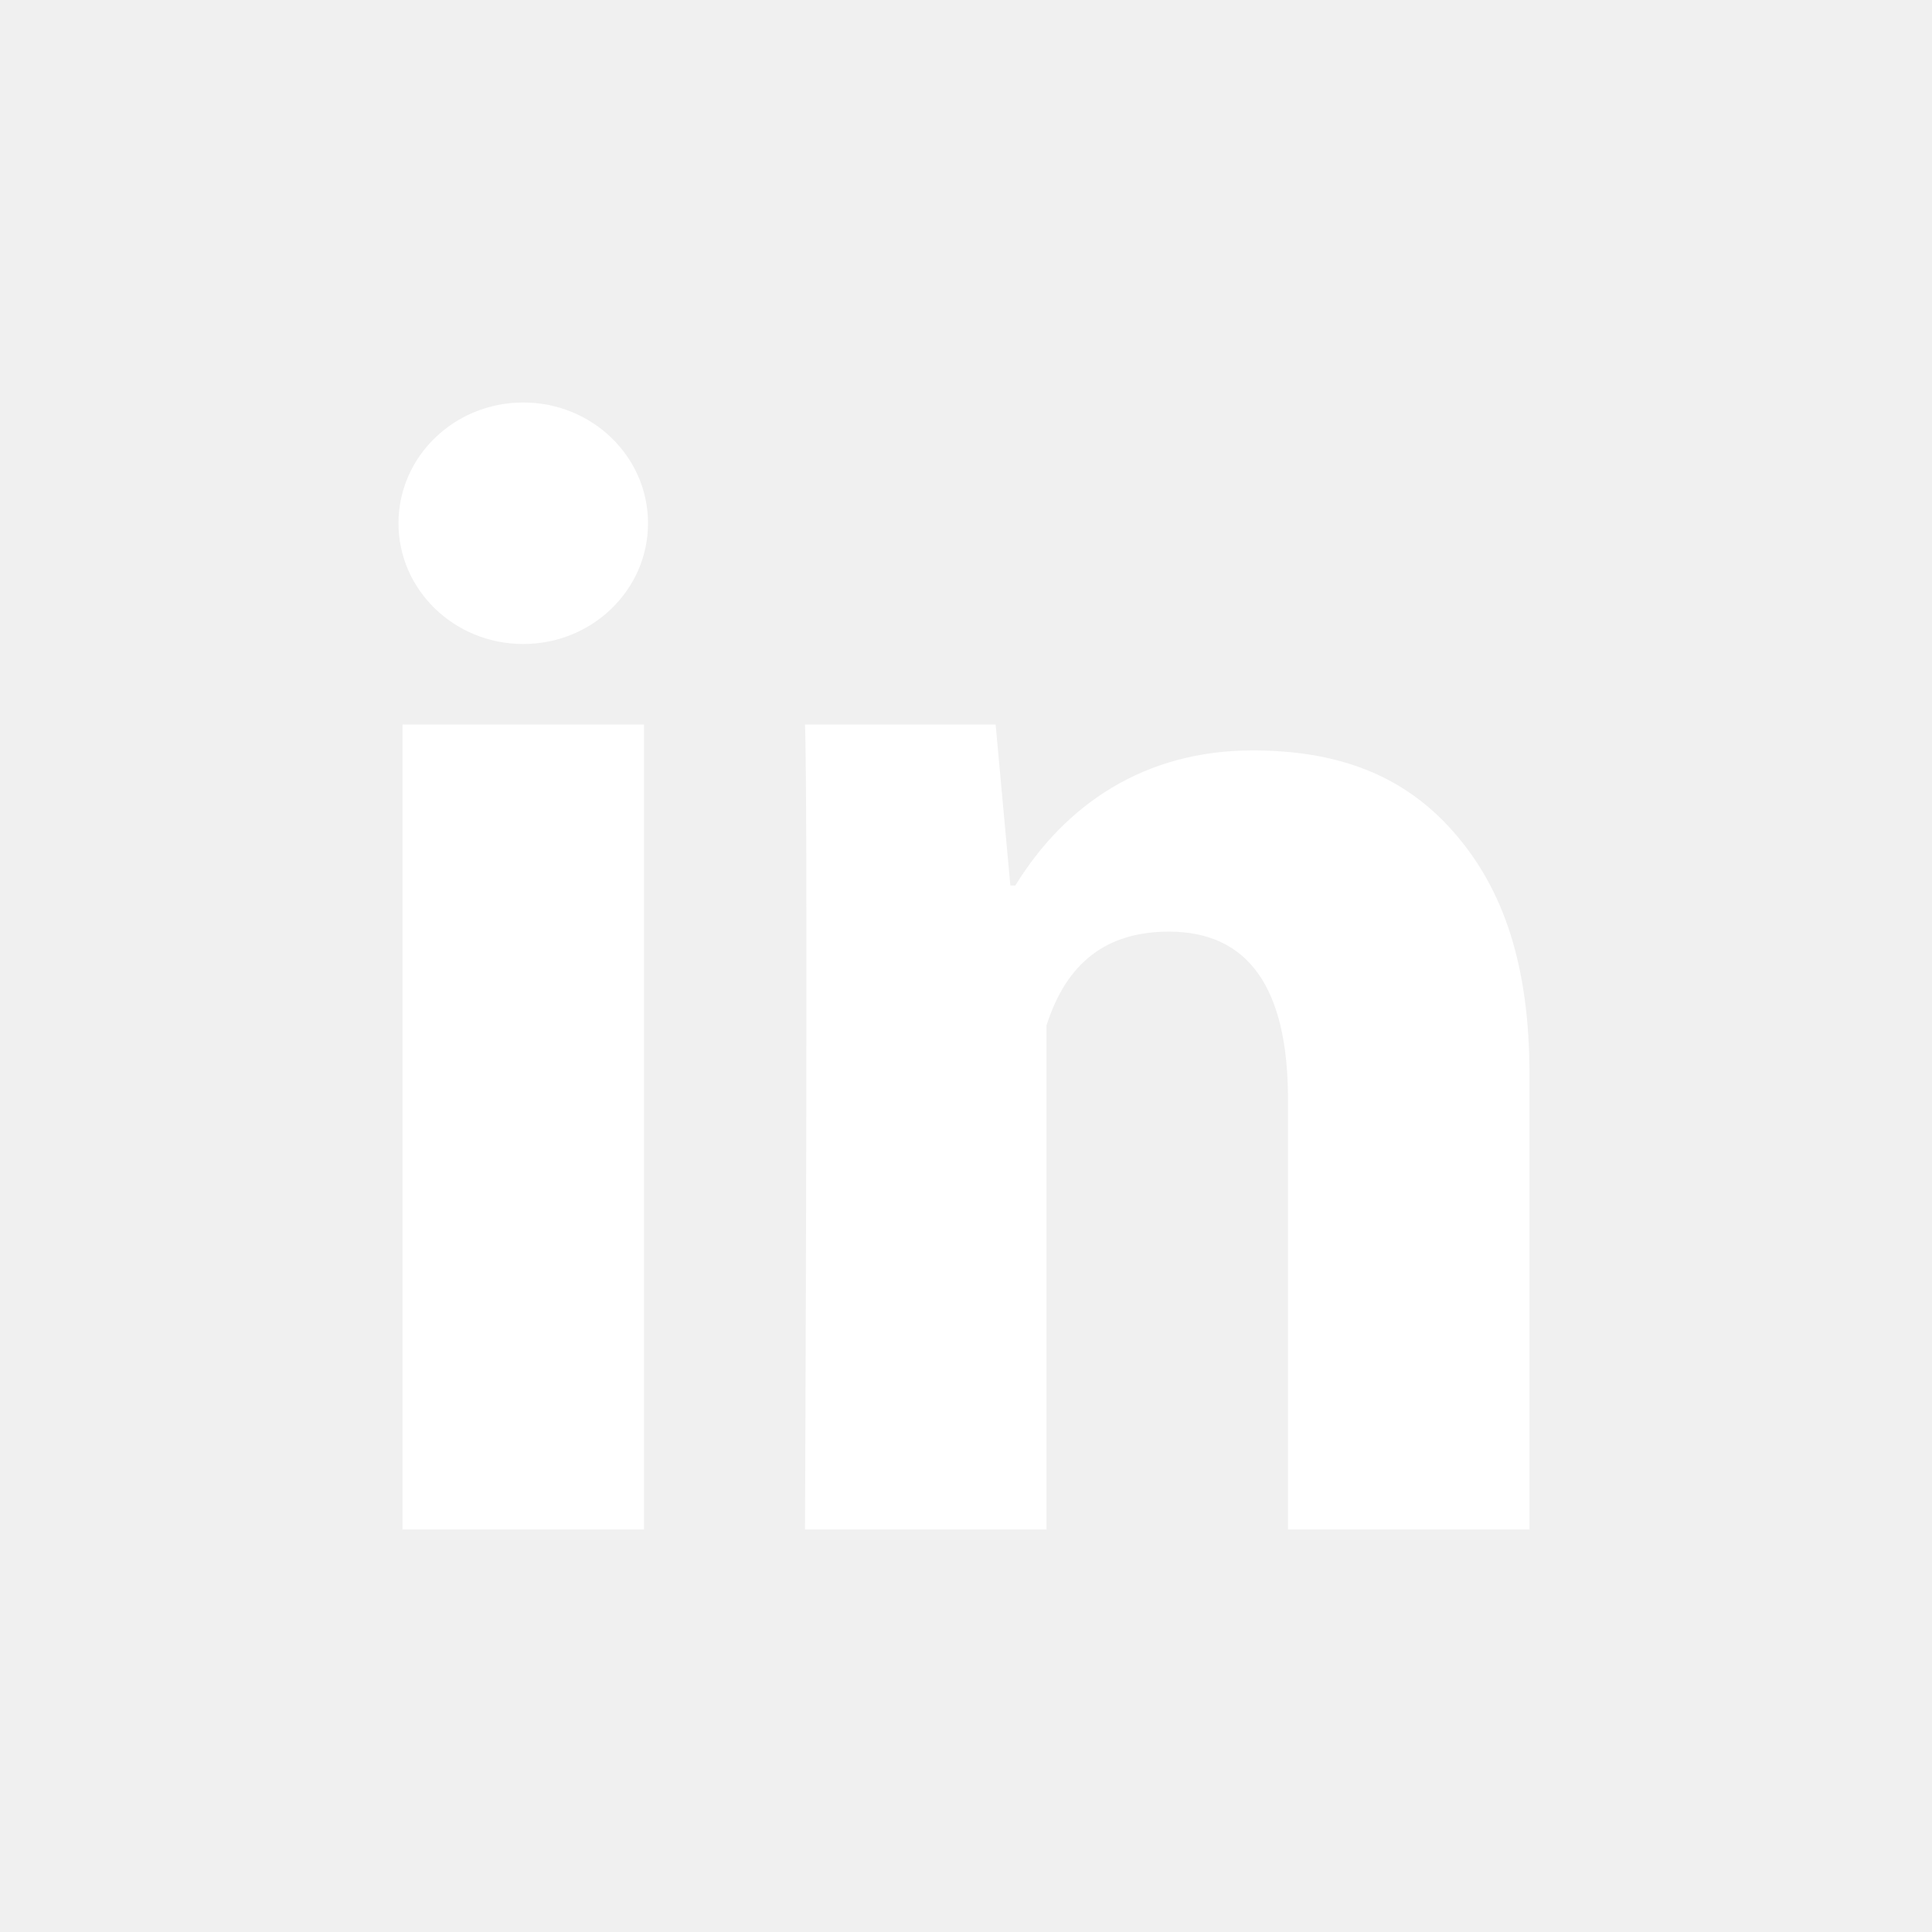
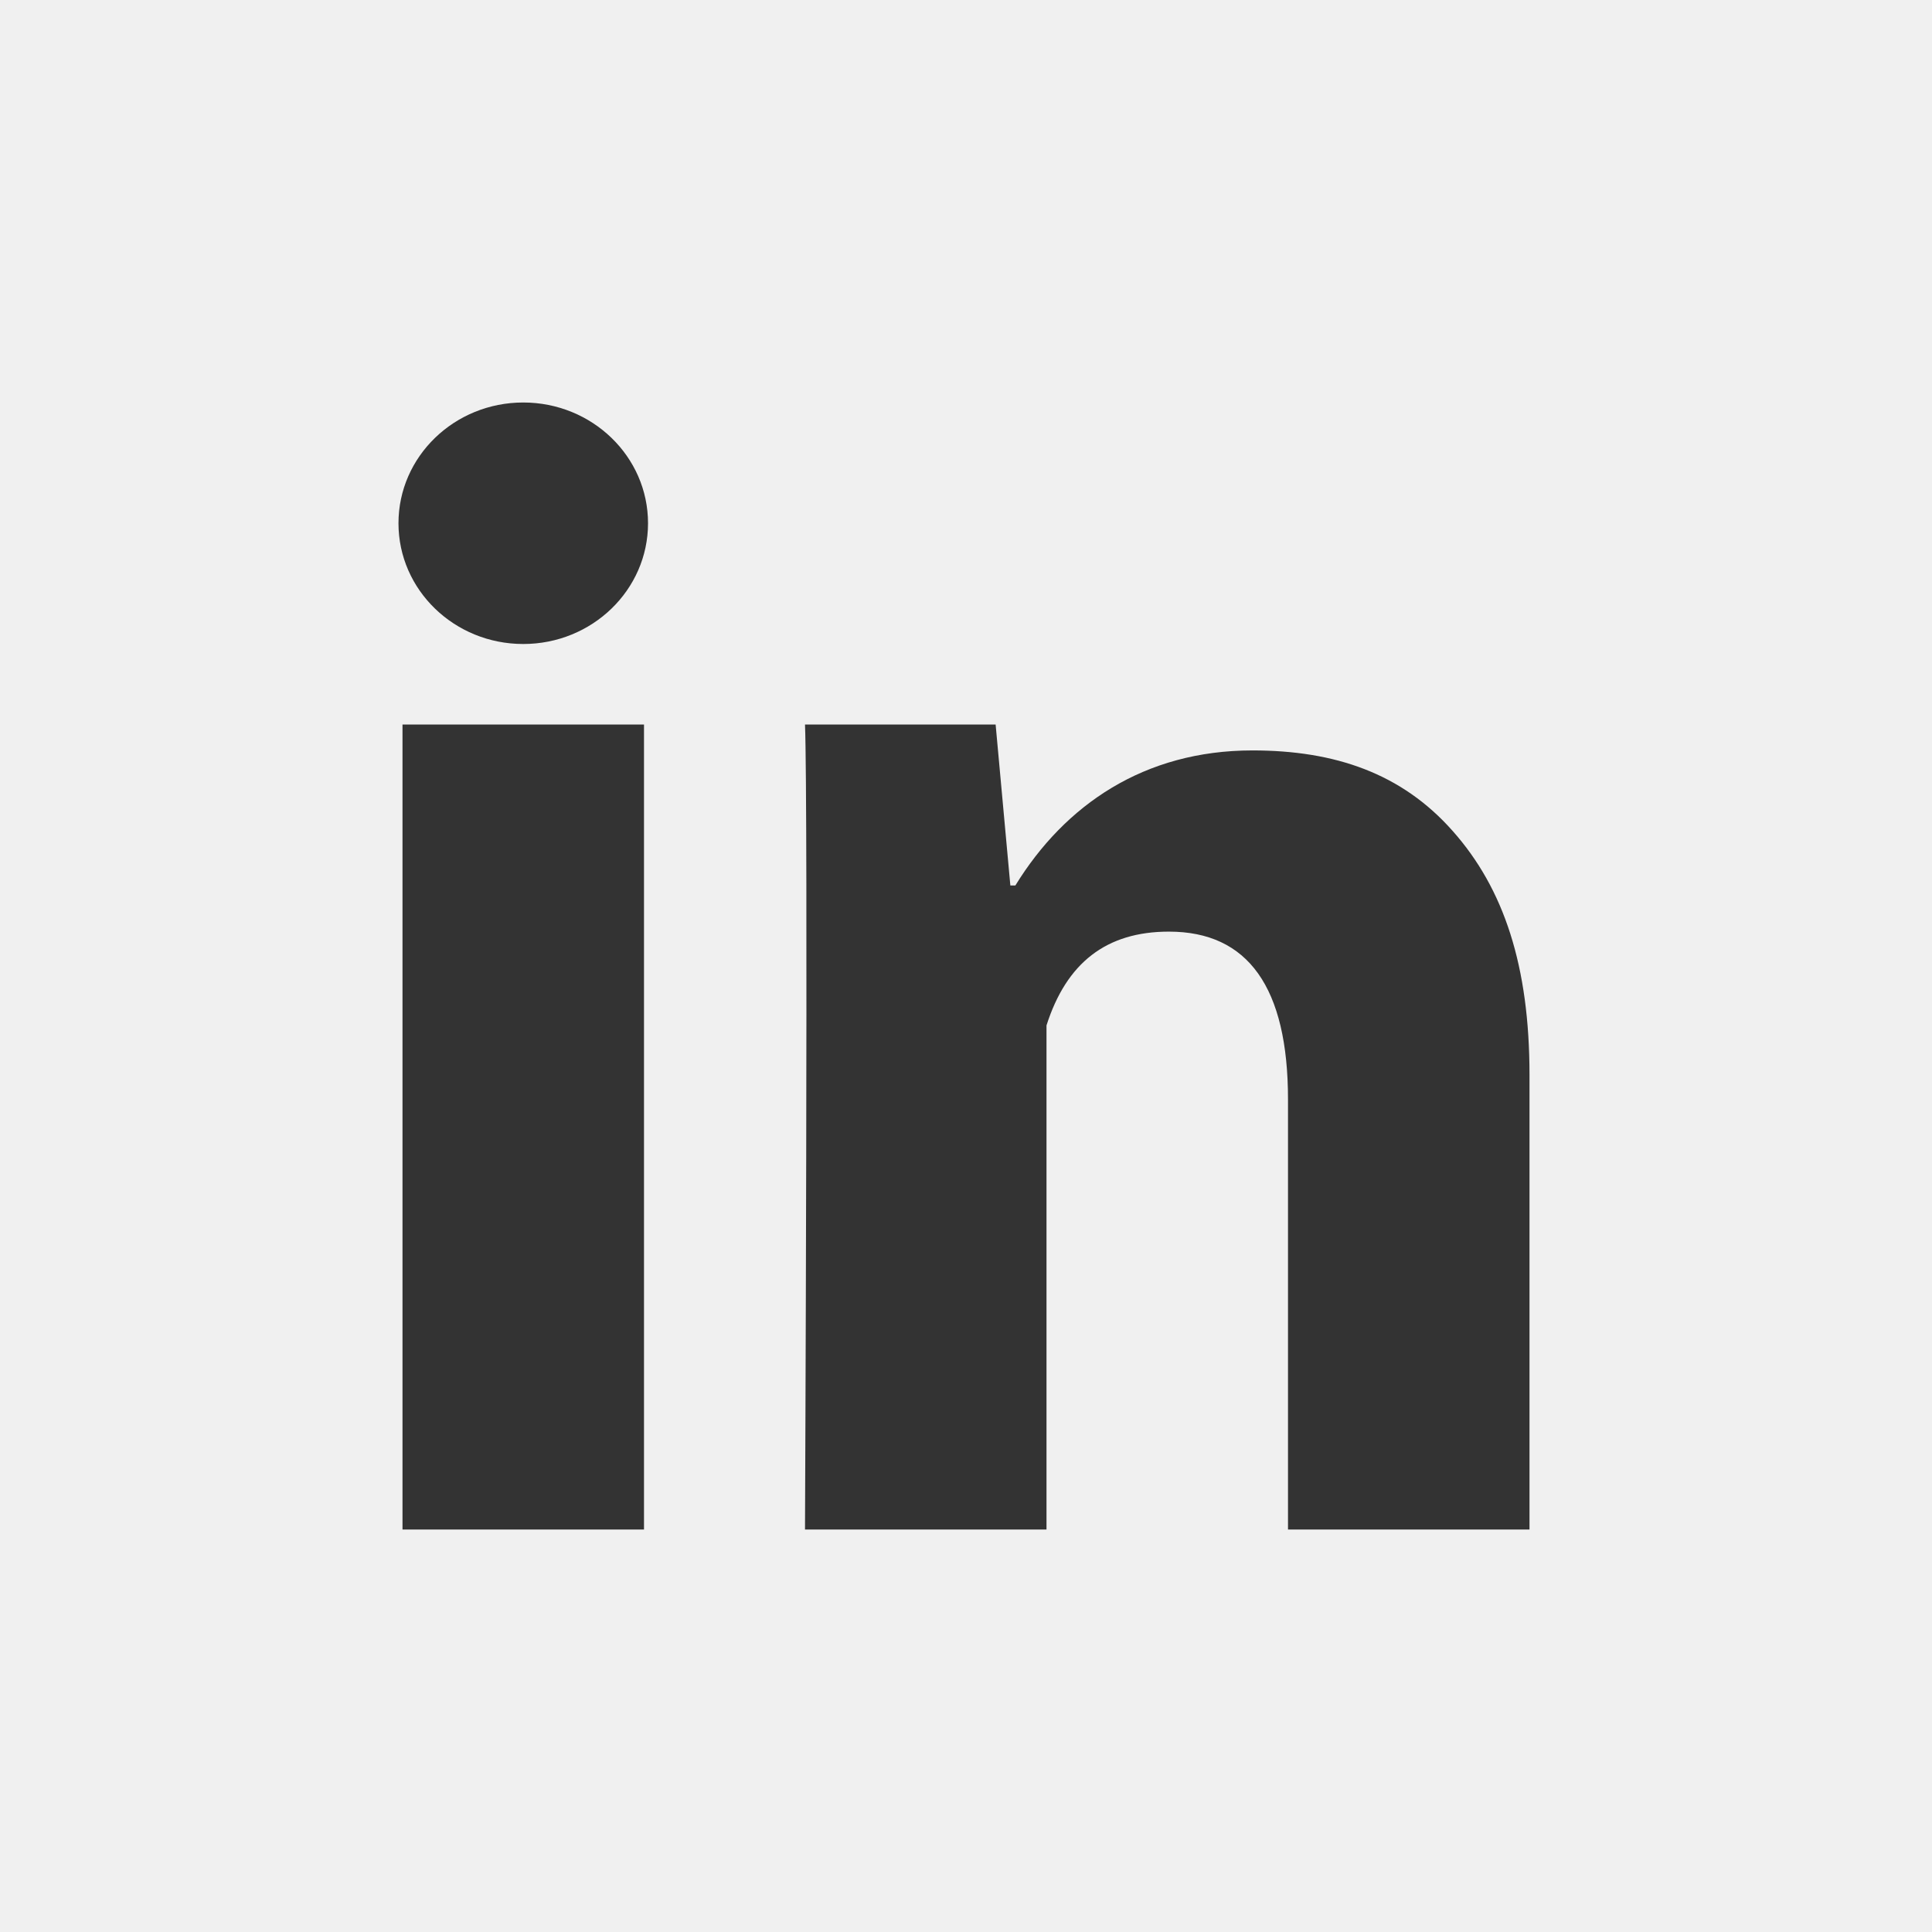
<svg xmlns="http://www.w3.org/2000/svg" baseProfile="tiny" height="24px" version="1.2" viewBox="0 0 24 24" width="24px" xml:space="preserve">
-   <path fill="#fff" d="M8,19H5V9h3V19z M19,19h-3v-5.342c0-1.392-0.496-2.085-1.479-2.085c-0.779,0-1.273,0.388-1.521,1.165C13,14,13,19,13,19h-3 c0,0,0.04-9,0-10h2.368l0.183,2h0.062c0.615-1,1.598-1.678,2.946-1.678c1.025,0,1.854,0.285,2.487,1.001 C18.683,11.04,19,12.002,19,13.353V19z" />
-   <ellipse fill="#fff" cx="6.5" cy="6.5" rx="1.55" ry="1.5" />
+   <path fill="#333" d="M8,19H5V9h3V19z M19,19h-3v-5.342c0-1.392-0.496-2.085-1.479-2.085c-0.779,0-1.273,0.388-1.521,1.165C13,14,13,19,13,19h-3 c0,0,0.04-9,0-10h2.368l0.183,2h0.062c0.615-1,1.598-1.678,2.946-1.678c1.025,0,1.854,0.285,2.487,1.001 C18.683,11.04,19,12.002,19,13.353V19z" />
+   <ellipse fill="#333" cx="6.5" cy="6.5" rx="1.55" ry="1.5" />
</svg>
